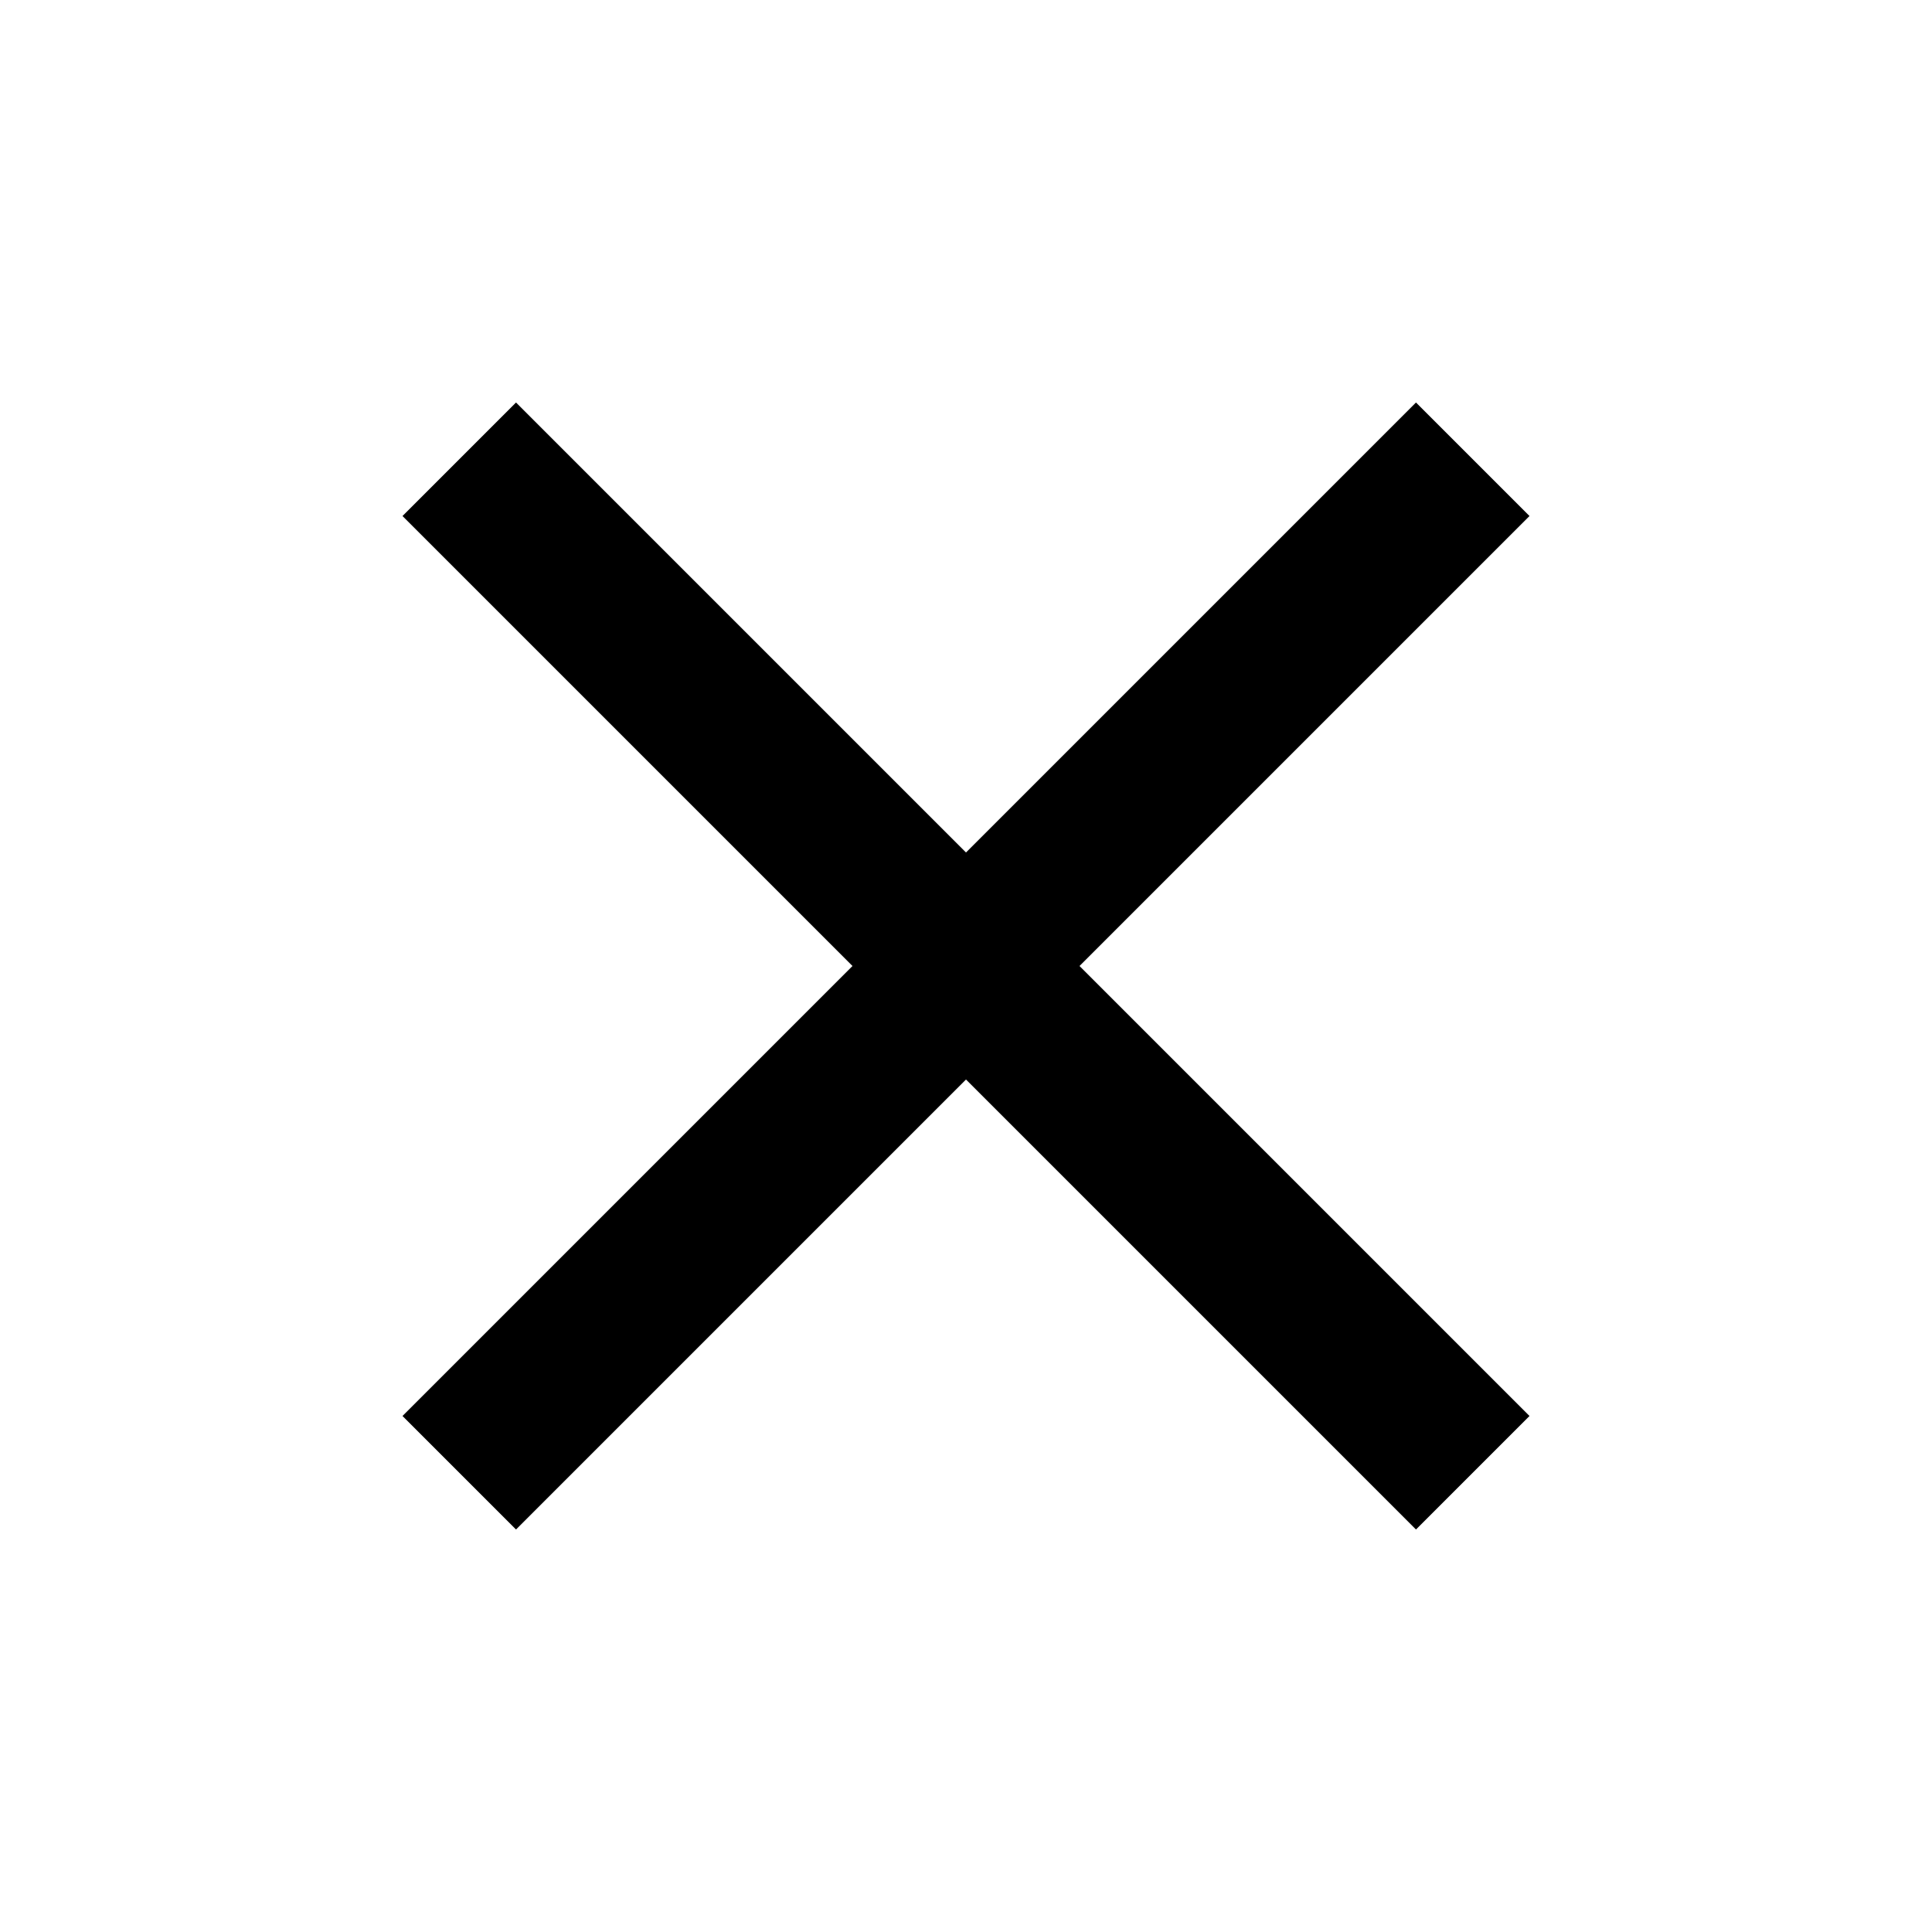
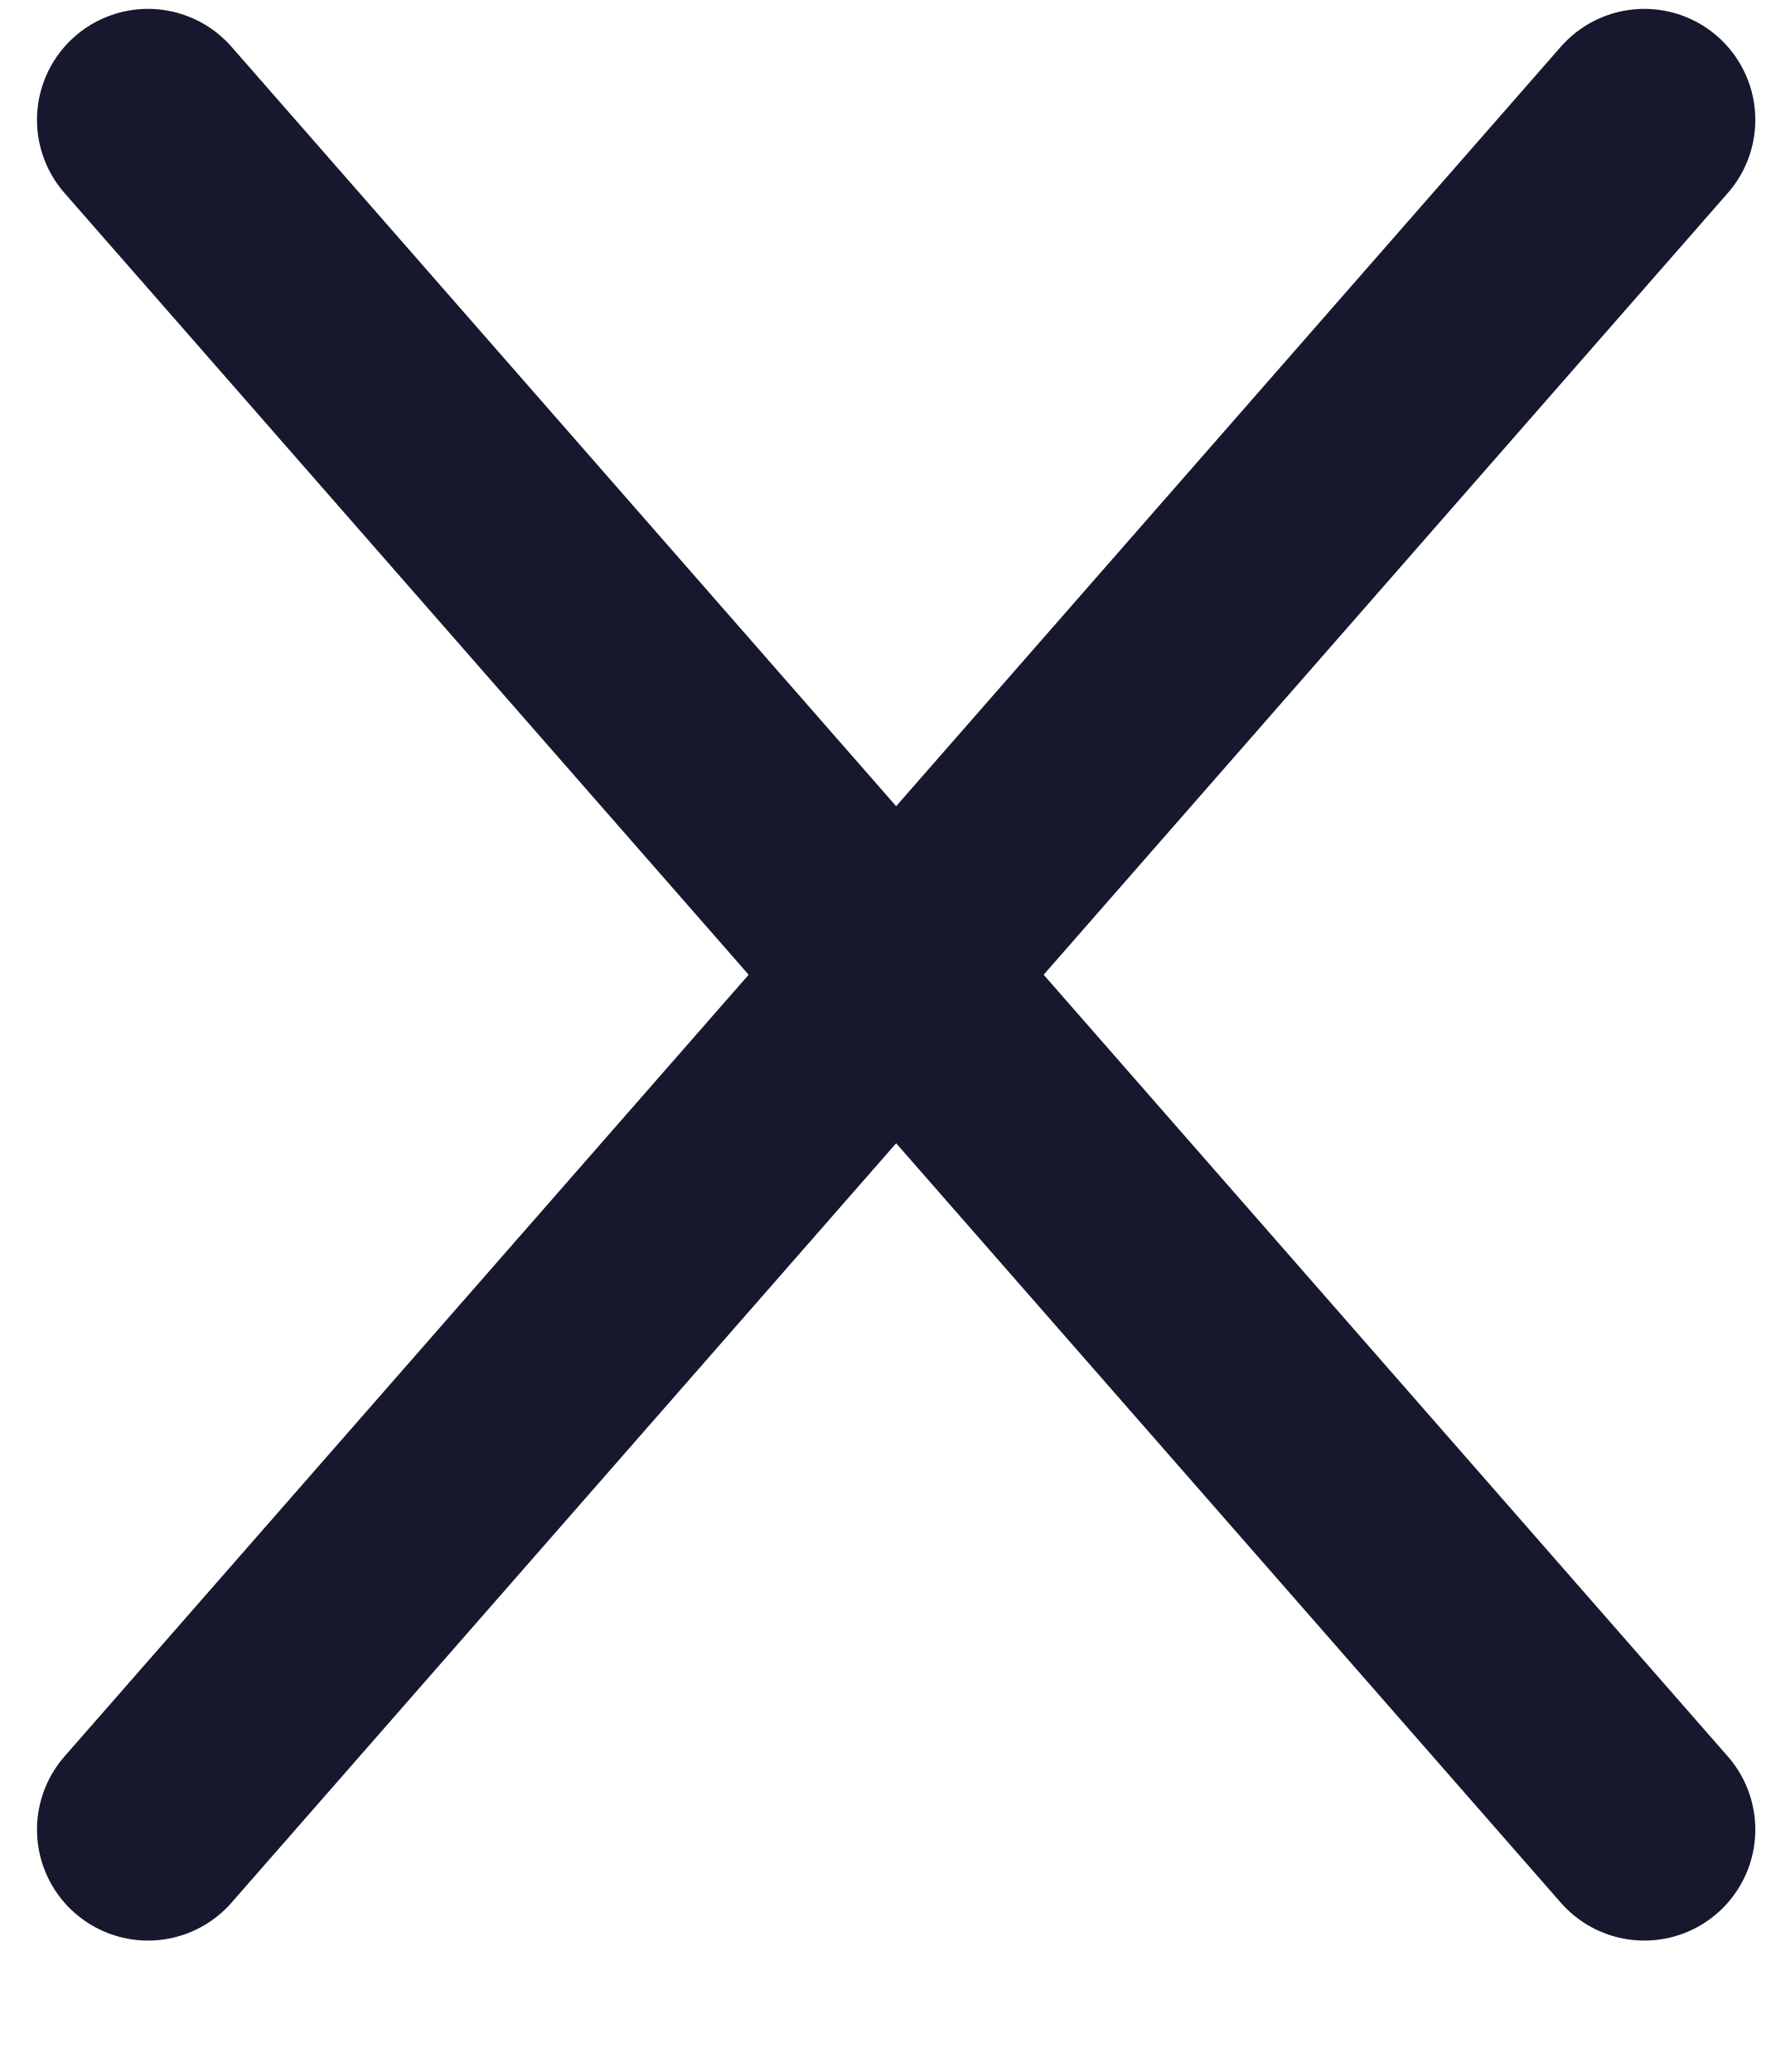
- <svg xmlns="http://www.w3.org/2000/svg" height="24" viewBox="0 0 24 24" width="24">
-   <path d="M0 0h24v24H0z" fill="none" />
-   <path d="M19 6.41L17.59 5 12 10.59 6.41 5 5 6.41 10.59 12 5 17.59 6.41 19 12 13.41 17.59 19 19 17.59 13.41 12z" />
+ <svg xmlns="http://www.w3.org/2000/svg" width="12" height="14" viewBox="0 0 12 14" fill="none">
+   <path d="M11.111 0.81L1 12.362" stroke="#16182E" stroke-width="1.5" stroke-linecap="round" stroke-linejoin="round" />
+   <path d="M1 0.81L11.111 12.362" stroke="#16182E" stroke-width="1.5" stroke-linecap="round" stroke-linejoin="round" />
</svg>
